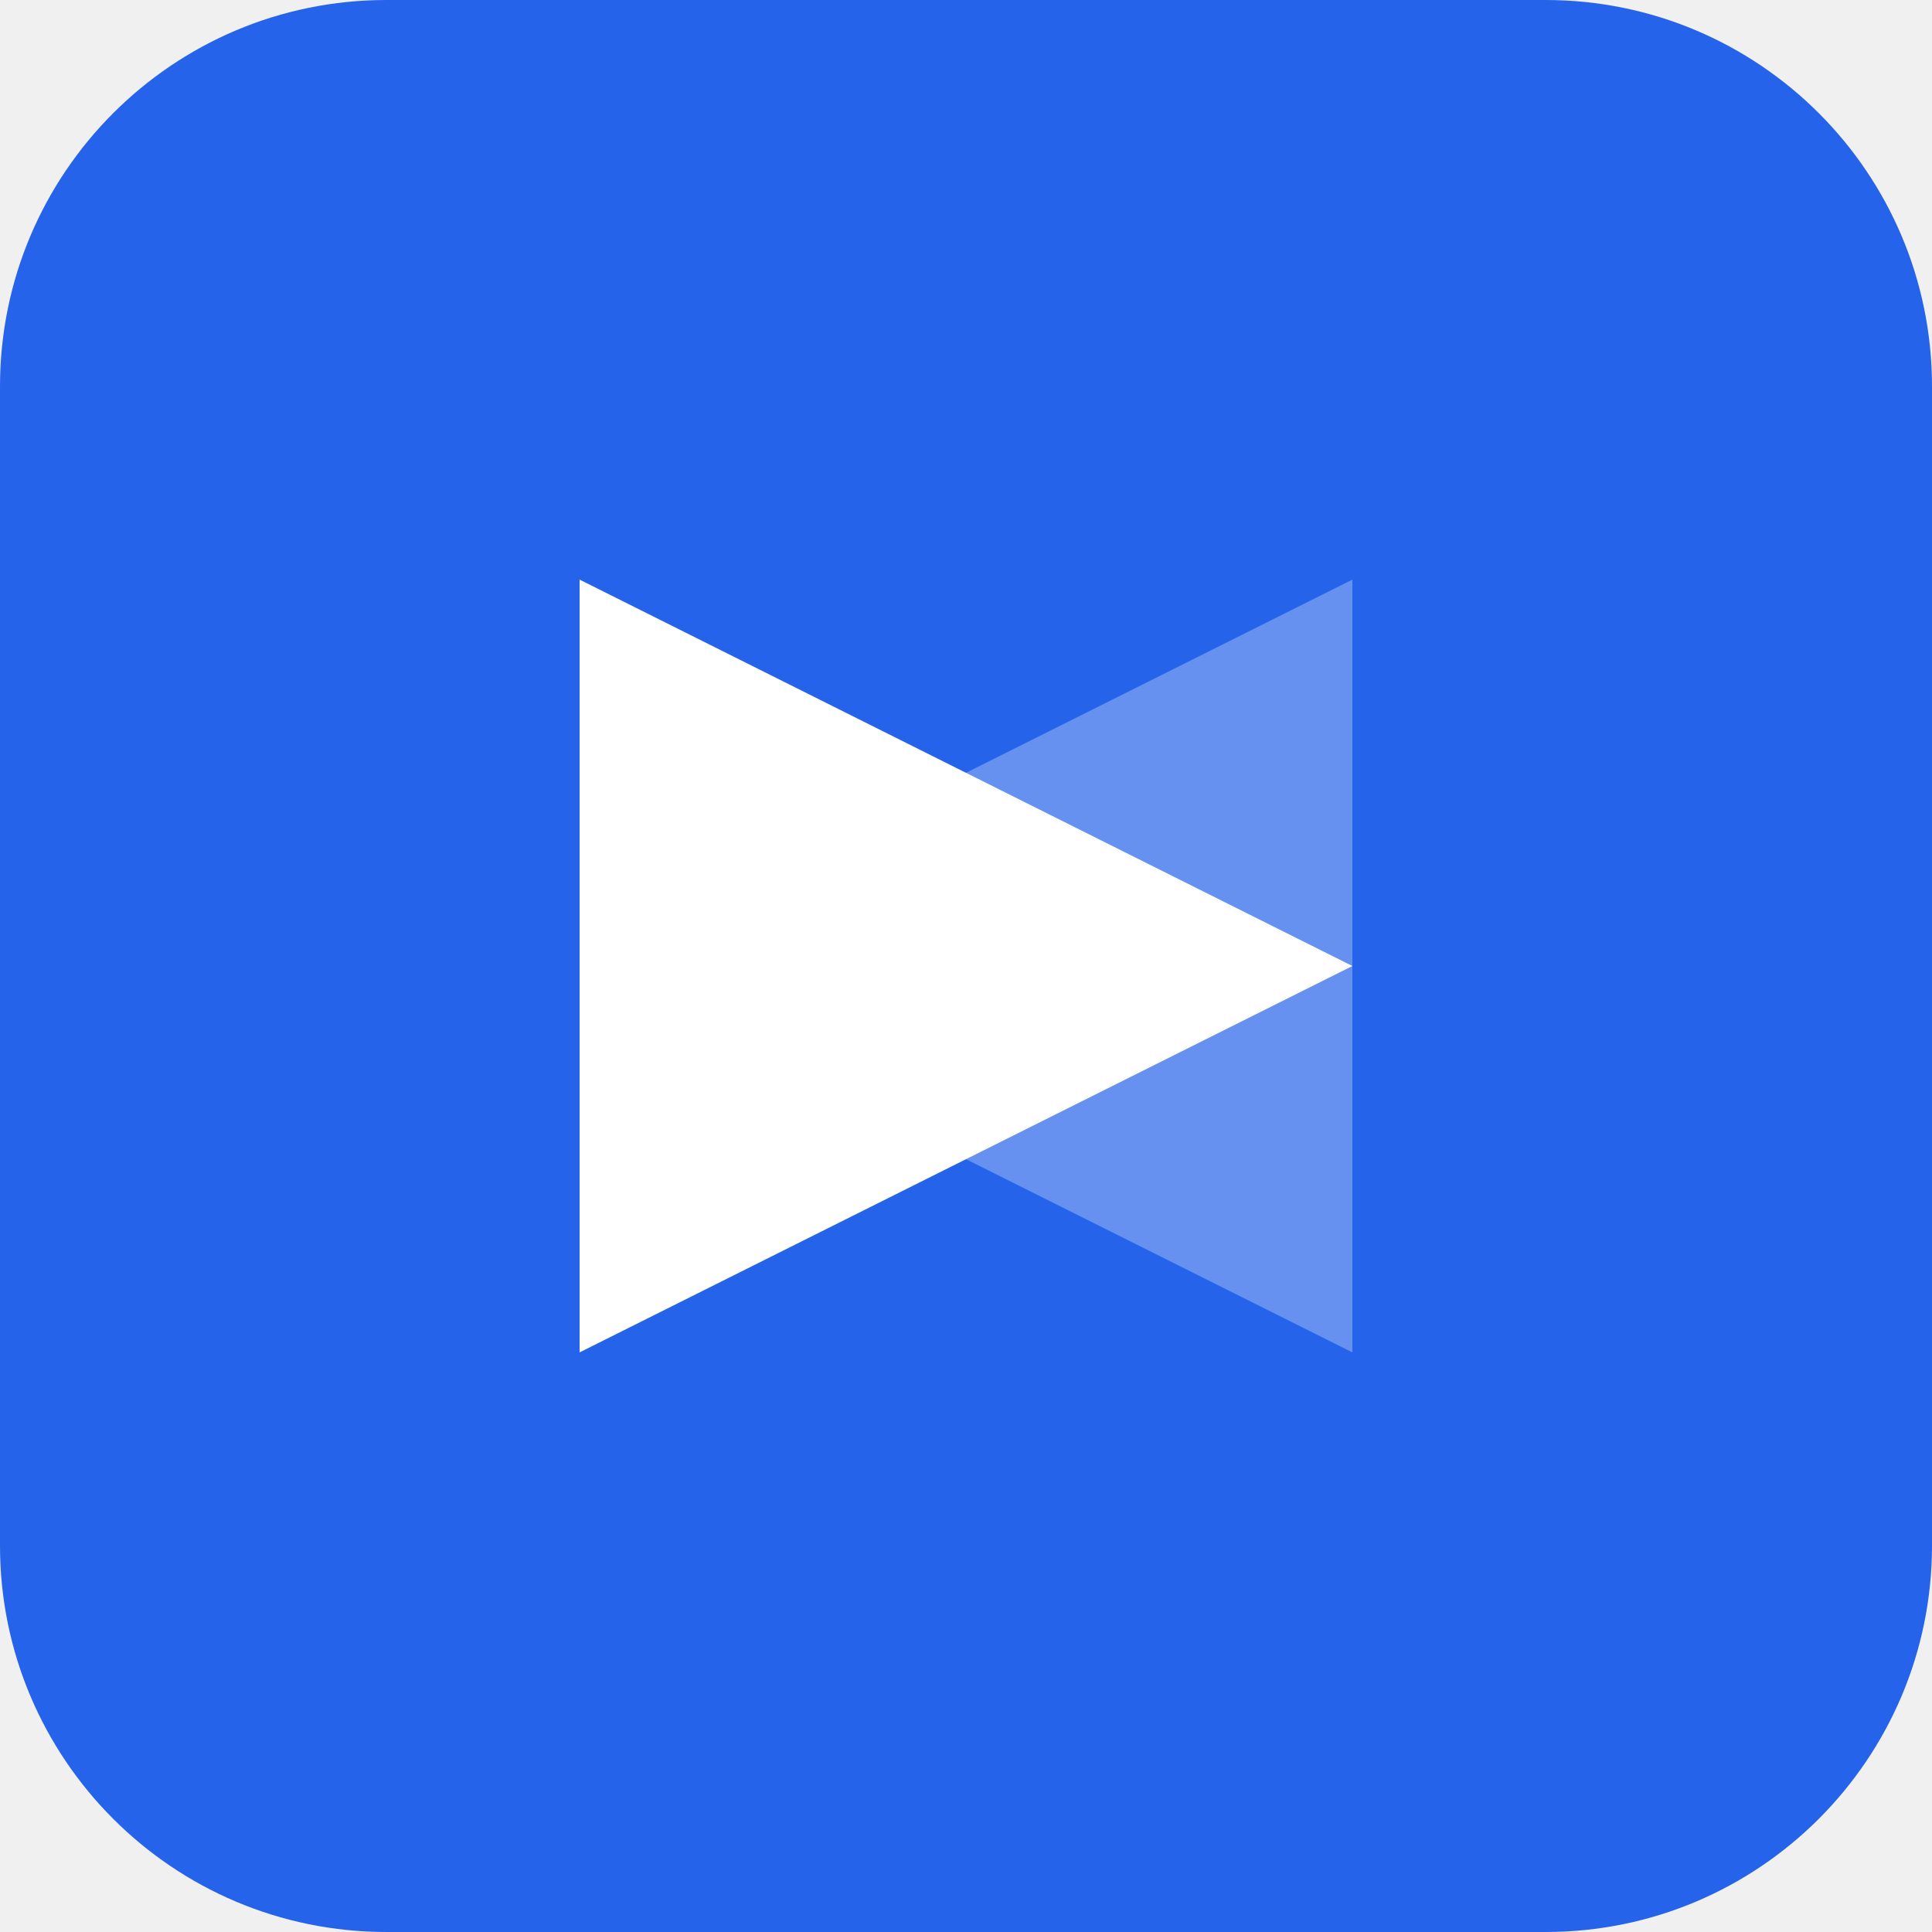
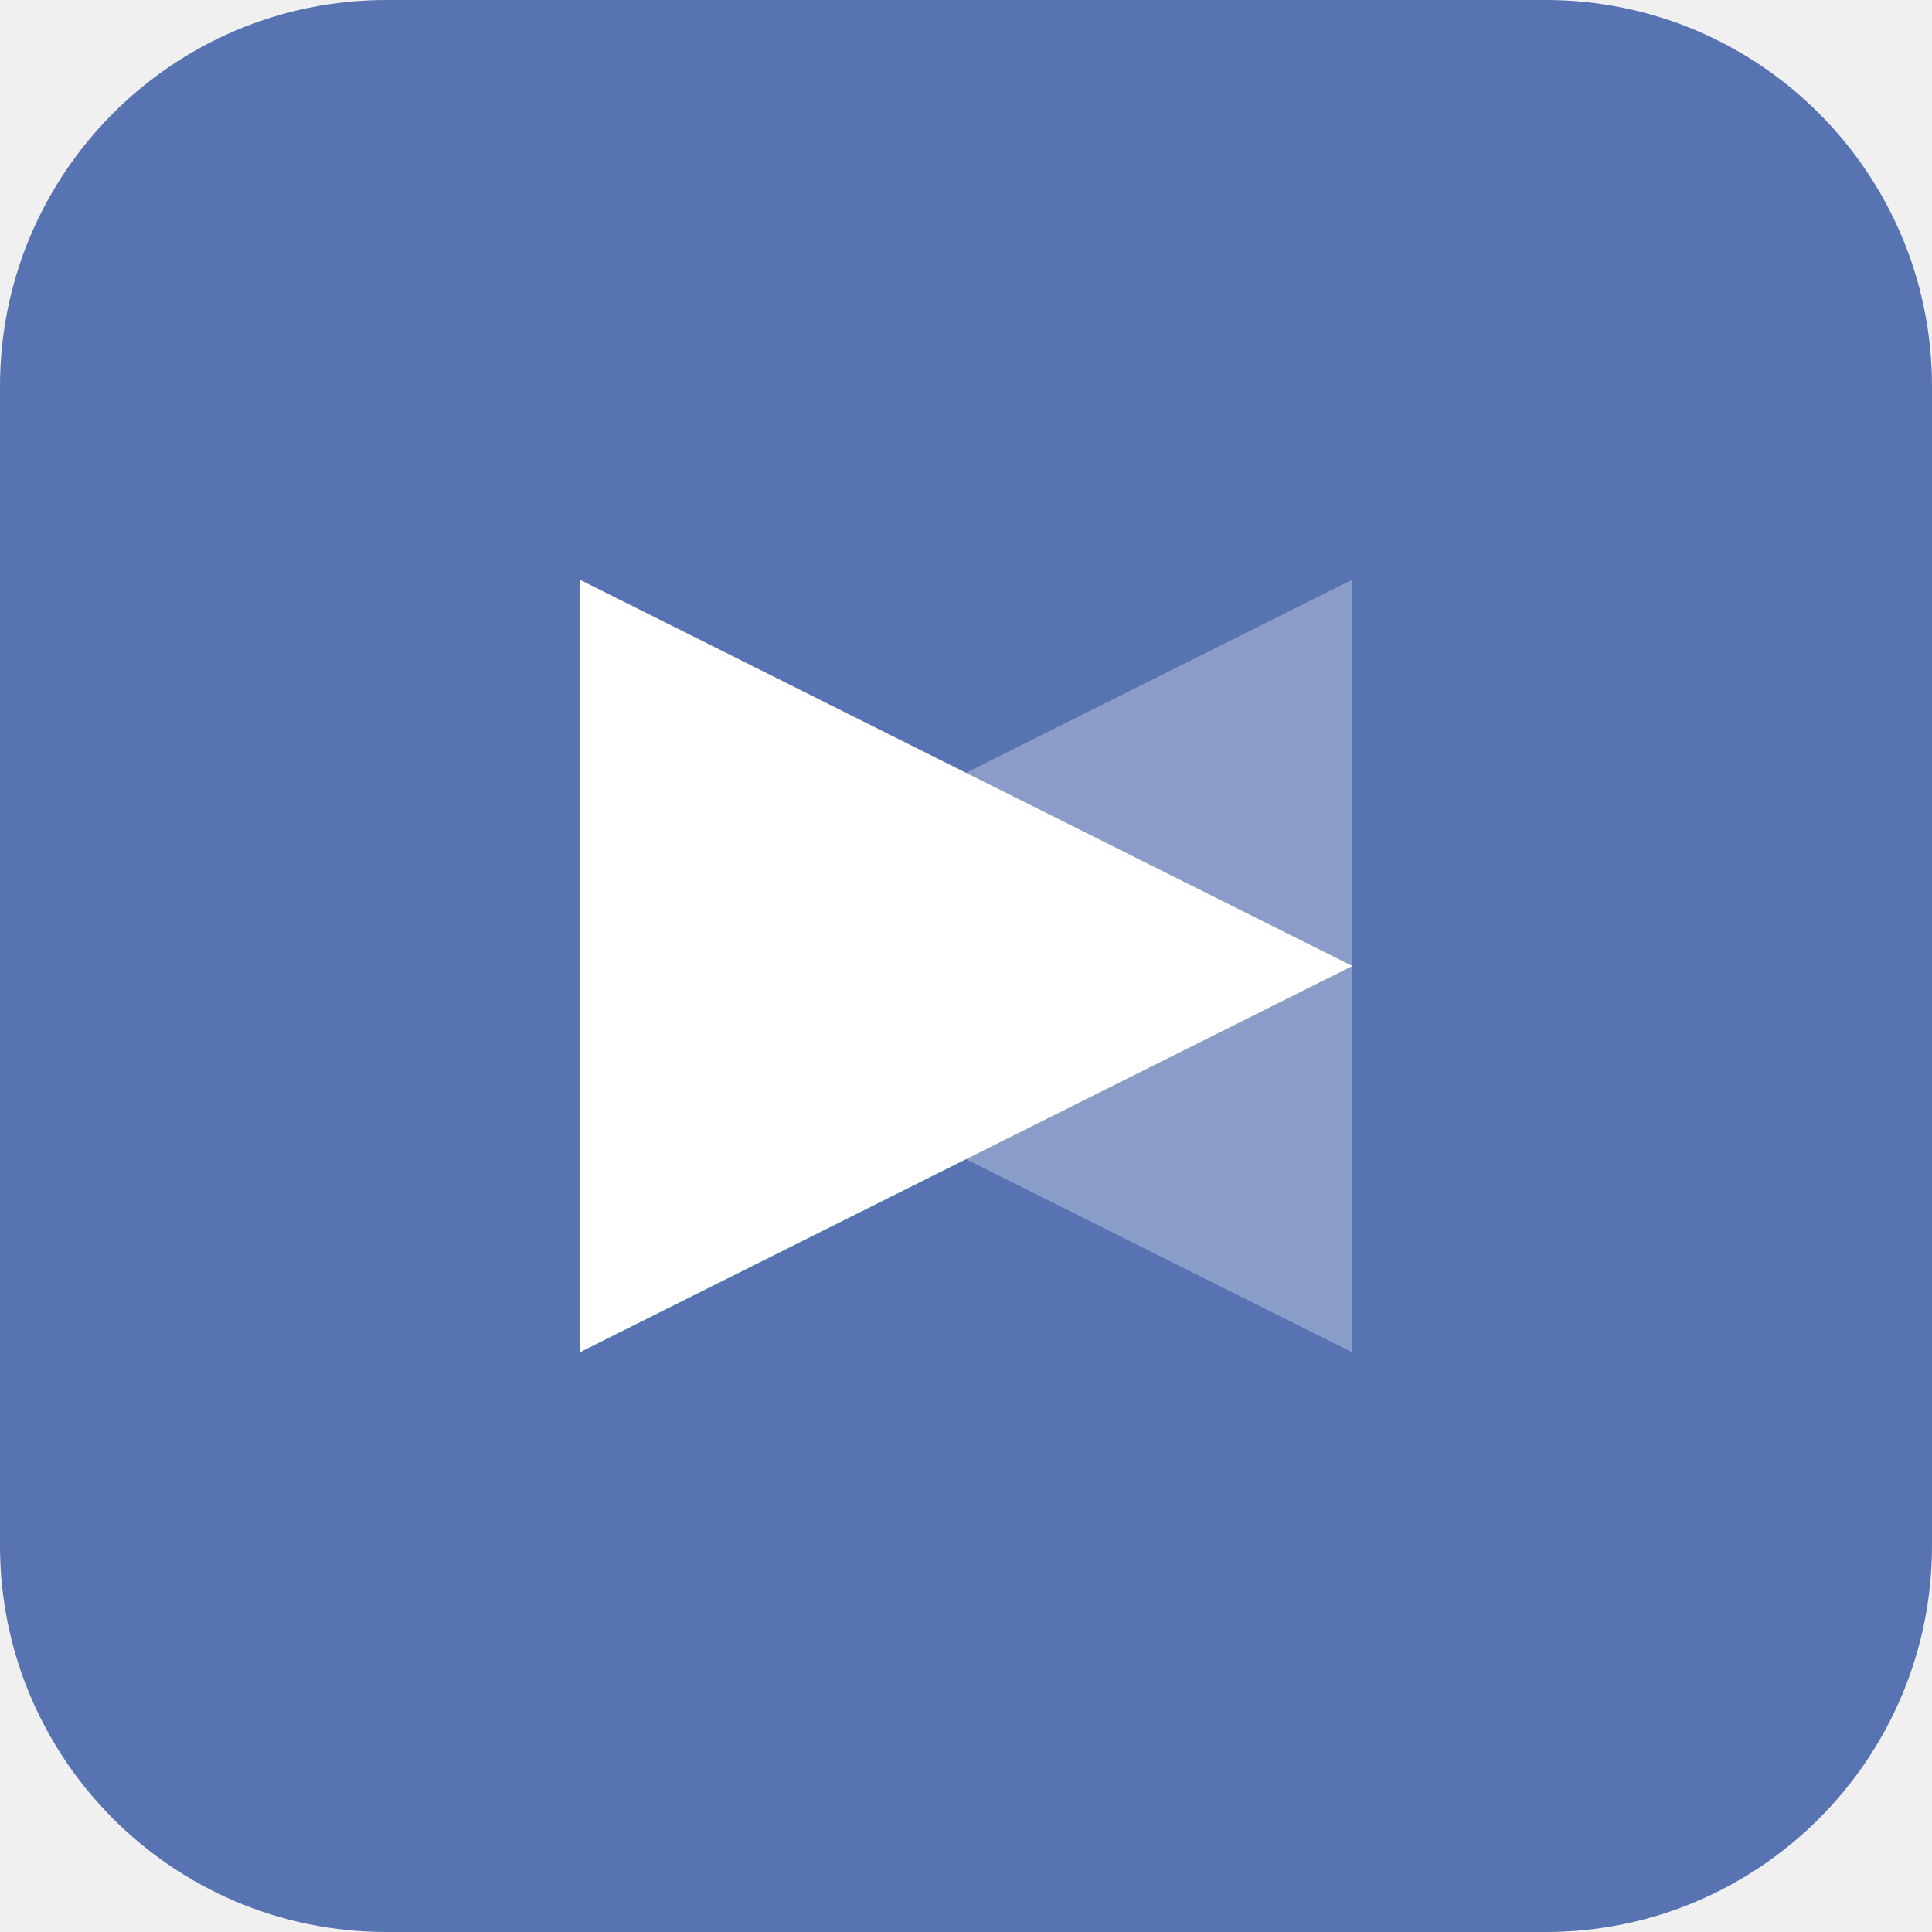
<svg xmlns="http://www.w3.org/2000/svg" viewBox="0 0 200 200" fill="none">
-   <rect width="200" height="200" rx="40" fill="#2563eb" />
+   <rect width="200" height="200" rx="40" fill="#5873B2" />
  <path d="M60 140V60L140 100L60 140Z" fill="white" />
  <path d="M140 60V140L60 100L140 60Z" fill="white" fill-opacity="0.3" />
</svg>
